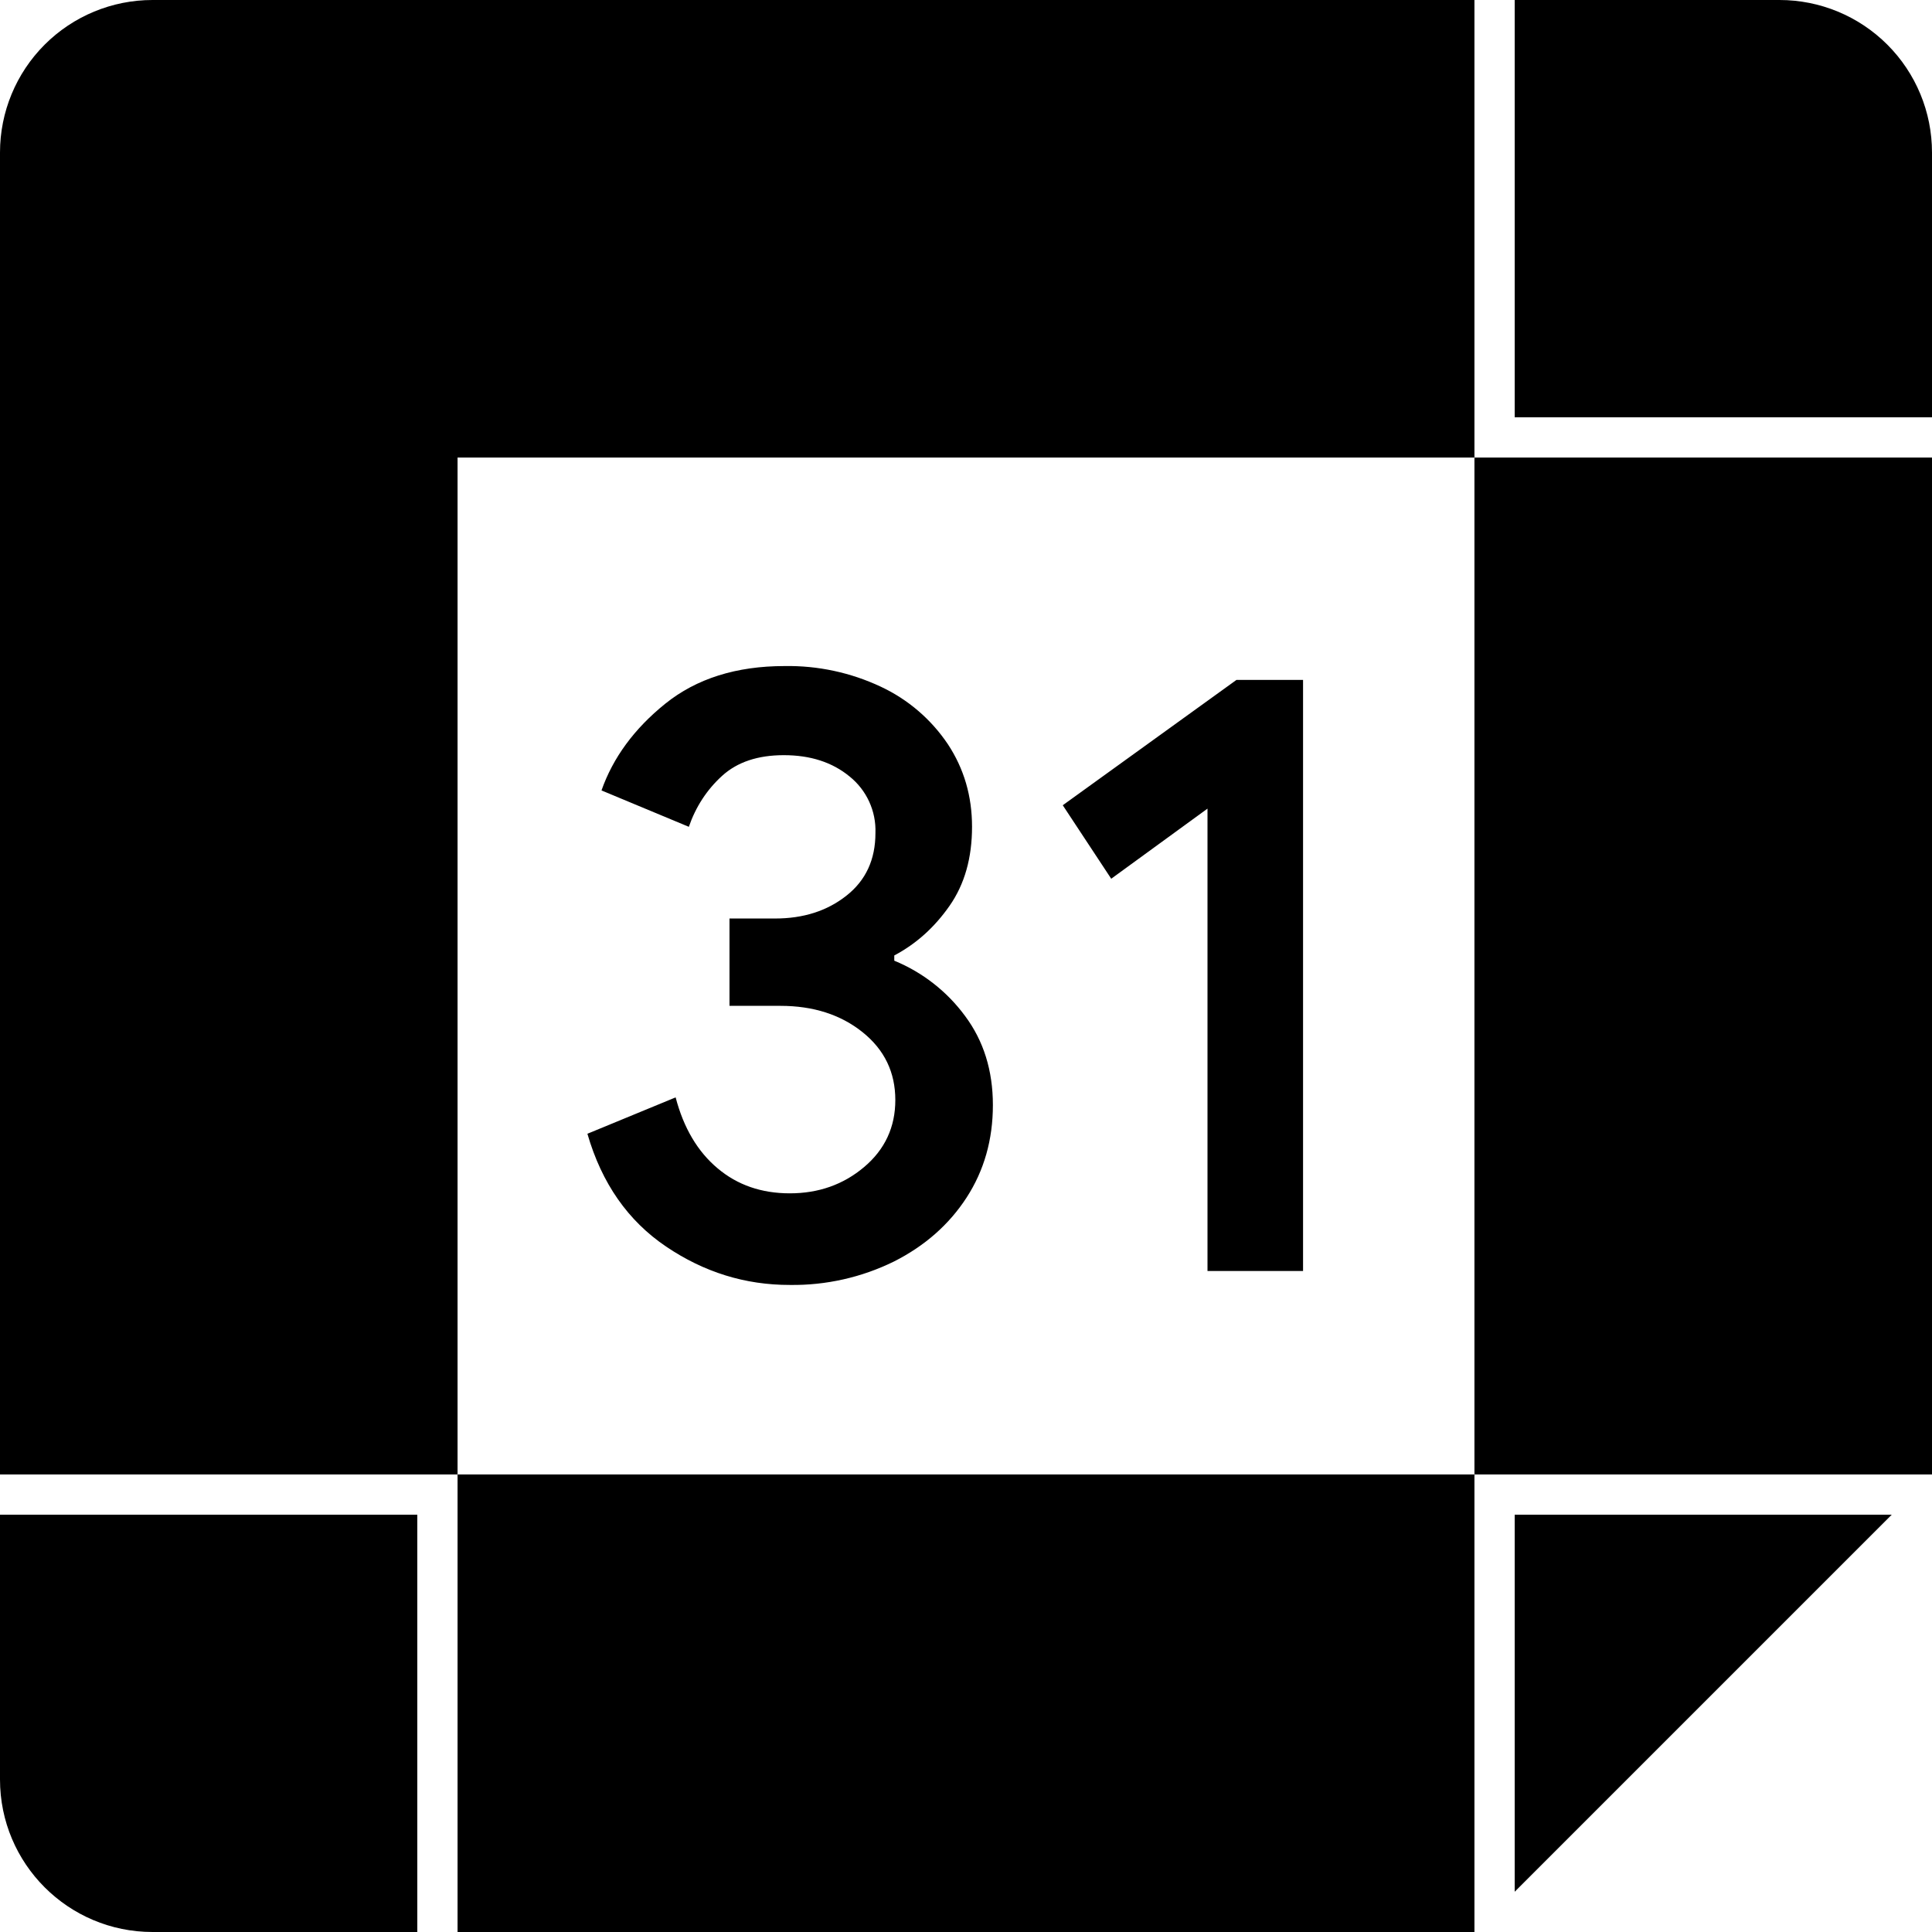
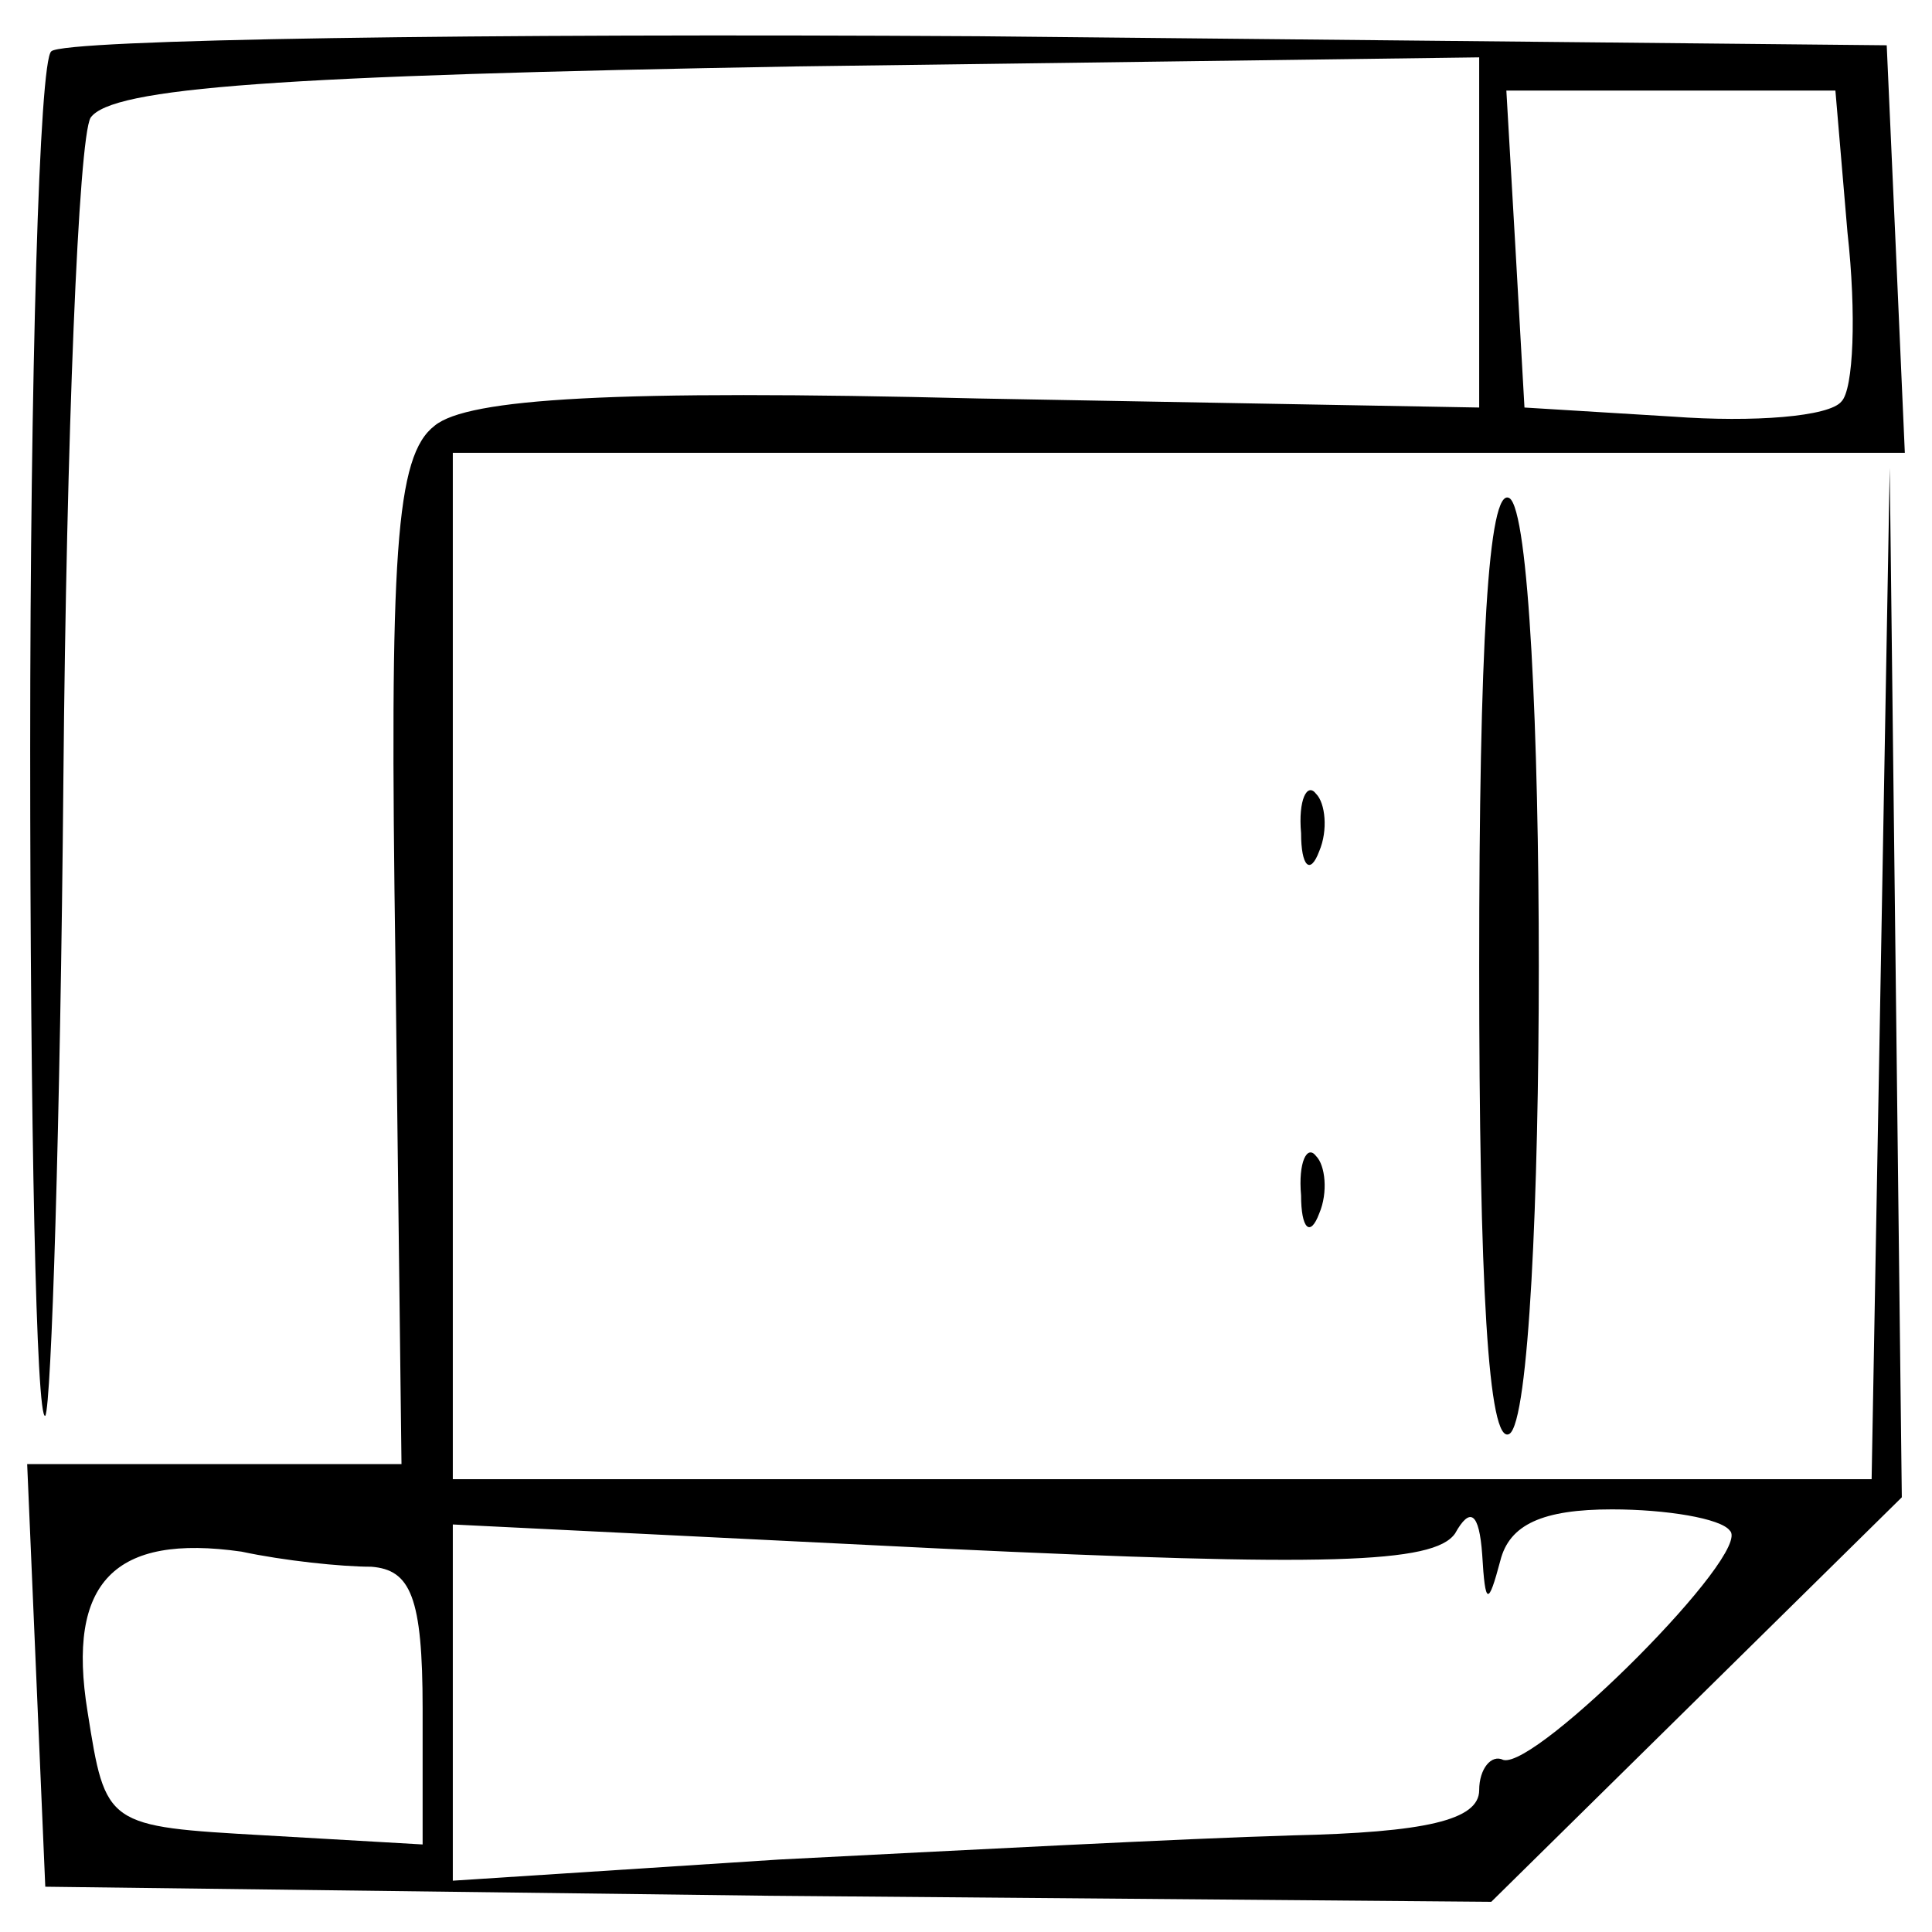
- <svg xmlns="http://www.w3.org/2000/svg" role="img" viewBox="0 0 24 24">
-   <path d="M18.316 5.684H24v12.632h-5.684V5.684zM5.684 24h12.632v-5.684H5.684V24zM18.316 5.684V0H1.895A1.894 1.894 0 0 0 0 1.895v16.421h5.684V5.684h12.632zm-7.207 6.25v-.065c.272-.144.5-.349.687-.617s.279-.595.279-.982c0-.379-.099-.72-.3-1.025a2.05 2.05 0 0 0-.832-.714 2.703 2.703 0 0 0-1.197-.257c-.6 0-1.094.156-1.481.467-.386.311-.65.671-.793 1.078l1.085.452c.086-.249.224-.461.413-.633.189-.172.445-.257.767-.257.33 0 .602.088.816.264a.86.86 0 0 1 .322.703c0 .33-.12.589-.36.778-.24.19-.535.284-.886.284h-.567v1.085h.633c.407 0 .748.109 1.02.327.272.218.407.499.407.843 0 .336-.129.614-.387.832s-.565.327-.924.327c-.351 0-.651-.103-.897-.311-.248-.208-.422-.502-.521-.881l-1.096.452c.178.616.505 1.082.977 1.401.472.319.984.478 1.538.477a2.84 2.84 0 0 0 1.293-.291c.382-.193.684-.458.902-.794.218-.336.327-.72.327-1.149 0-.429-.115-.797-.344-1.105a2.067 2.067 0 0 0-.881-.689zm2.093-1.931l.602.913L15 10.045v5.744h1.187V8.446h-.827l-2.158 1.557zM22.105 0h-3.289v5.184H24V1.895A1.894 1.894 0 0 0 22.105 0zm-3.289 23.5l4.684-4.684h-4.684V23.5zM0 22.105C0 23.152.848 24 1.895 24h3.289v-5.184H0v3.289z" />
+ <svg xmlns="http://www.w3.org/2000/svg" version="1.0" width="64pt" height="64pt" viewBox="0 0 64 64" preserveAspectRatio="xMidYMid meet">
+   <g transform="translate(0,64) scale(0.1,-0.1)" fill="#000000" stroke="none">
+     <path d="M17 623 c-4 -3 -7 -108 -7 -231 0 -124 2 -223 5 -221 2 3 5 97 6 211 1 113 5 212 9 219 7 10 62 14 234 17 l226 3 0 -58 0 -58 -166 3 c-121 3 -169 0 -180 -9 -13 -10 -15 -42 -13 -178 l2 -166 -62 0 -62 0 3 -70 3 -70 240 -3 239 -2 68 67 68 67 -2 171 -2 170 -3 -168 -3 -167 -235 0 -235 0 0 170 0 170 240 0 241 0 -3 68 -3 67 -301 3 c-165 1 -303 -1 -307 -5z m595 -60 c3 -27 2 -52 -2 -56 -4 -5 -29 -7 -56 -5 l-49 3 -3 53 -3 52 54 0 55 0 4 -47z m-130 -431 c5 9 8 7 9 -7 1 -17 2 -17 6 -2 3 12 14 17 37 17 18 0 36 -3 39 -7 8 -7 -64 -79 -75 -76 -4 2 -8 -3 -8 -10 0 -10 -18 -14 -62 -15 -35 -1 -111 -5 -170 -8 l-108 -7 0 59 0 59 162 -8 c127 -6 163 -5 170 5z m-359 -11 c13 -1 17 -10 17 -47 l0 -45 -52 3 c-53 3 -53 3 -59 41 -7 43 9 59 51 53 14 -3 33 -5 43 -5z" />
+     <path d="M490 320 c0 -105 3 -159 10 -155 13 8 13 302 0 310 -7 4 -10 -50 -10 -155z" />
+     <path d="M431 364 c0 -11 3 -14 6 -6 3 7 2 16 -1 19 -3 4 -6 -2 -5 -13z" />
+     <path d="M431 244 c0 -11 3 -14 6 -6 3 7 2 16 -1 19 -3 4 -6 -2 -5 -13z" />
+   </g>
</svg>
